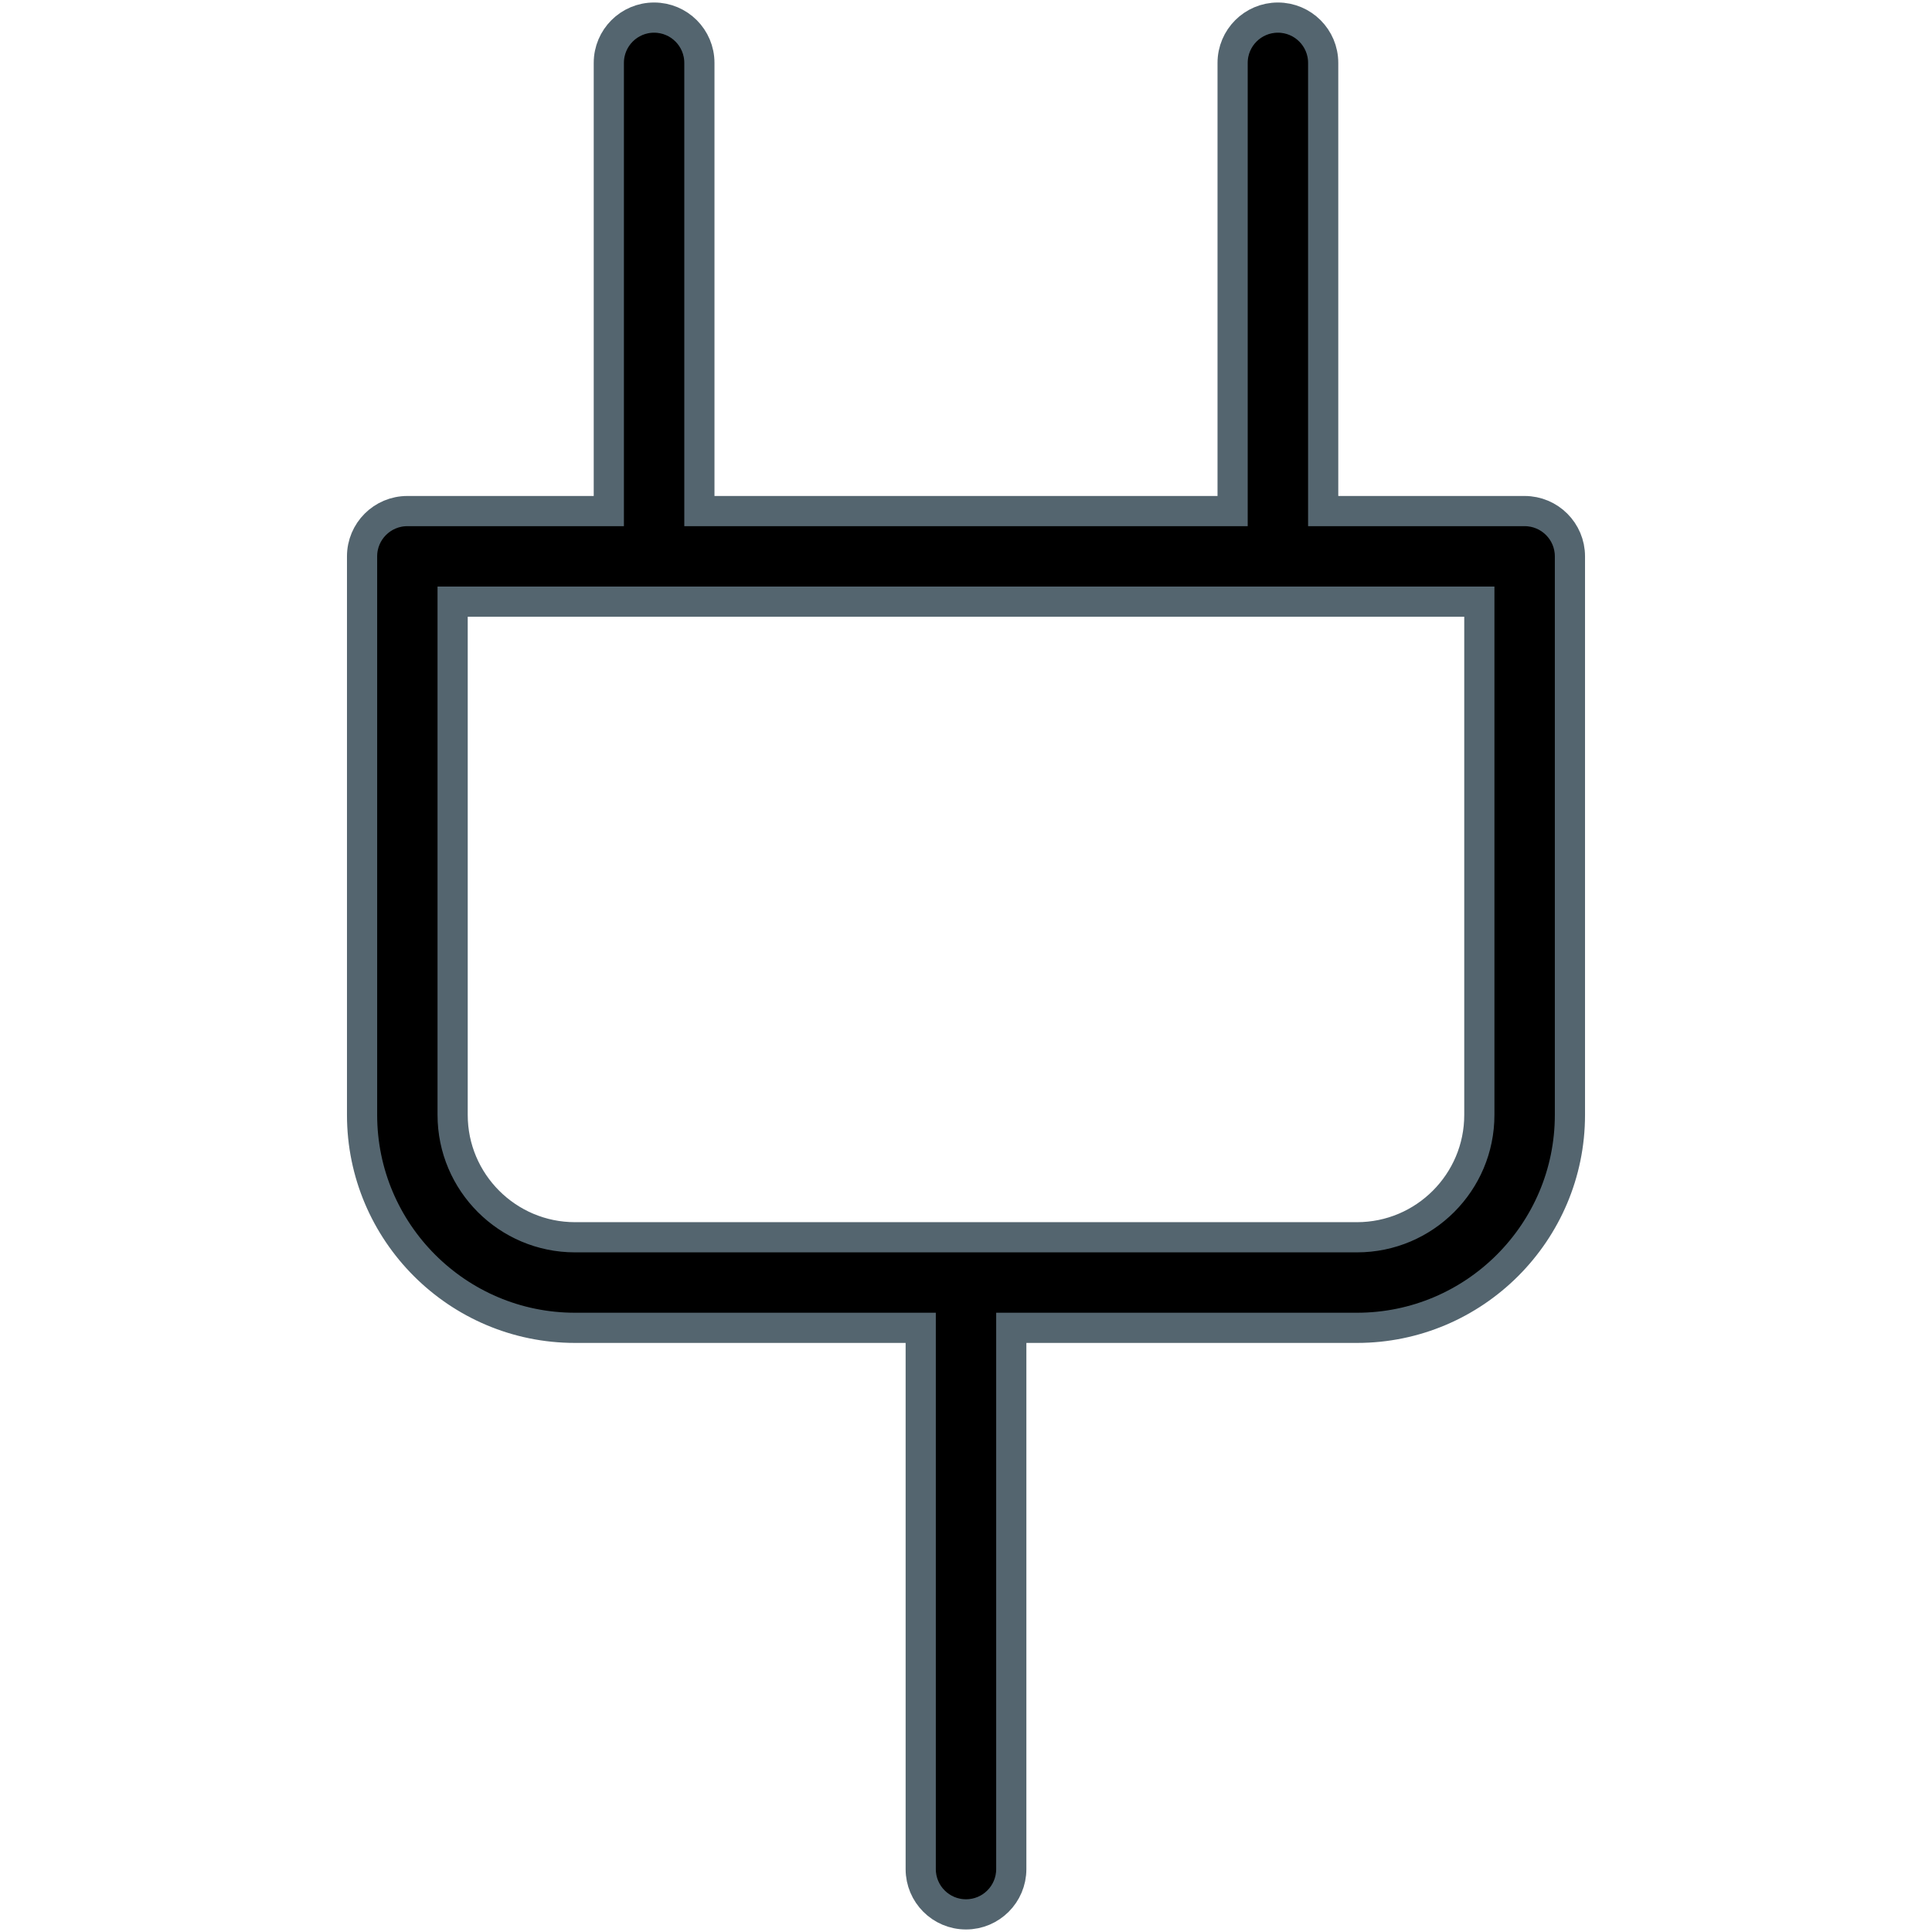
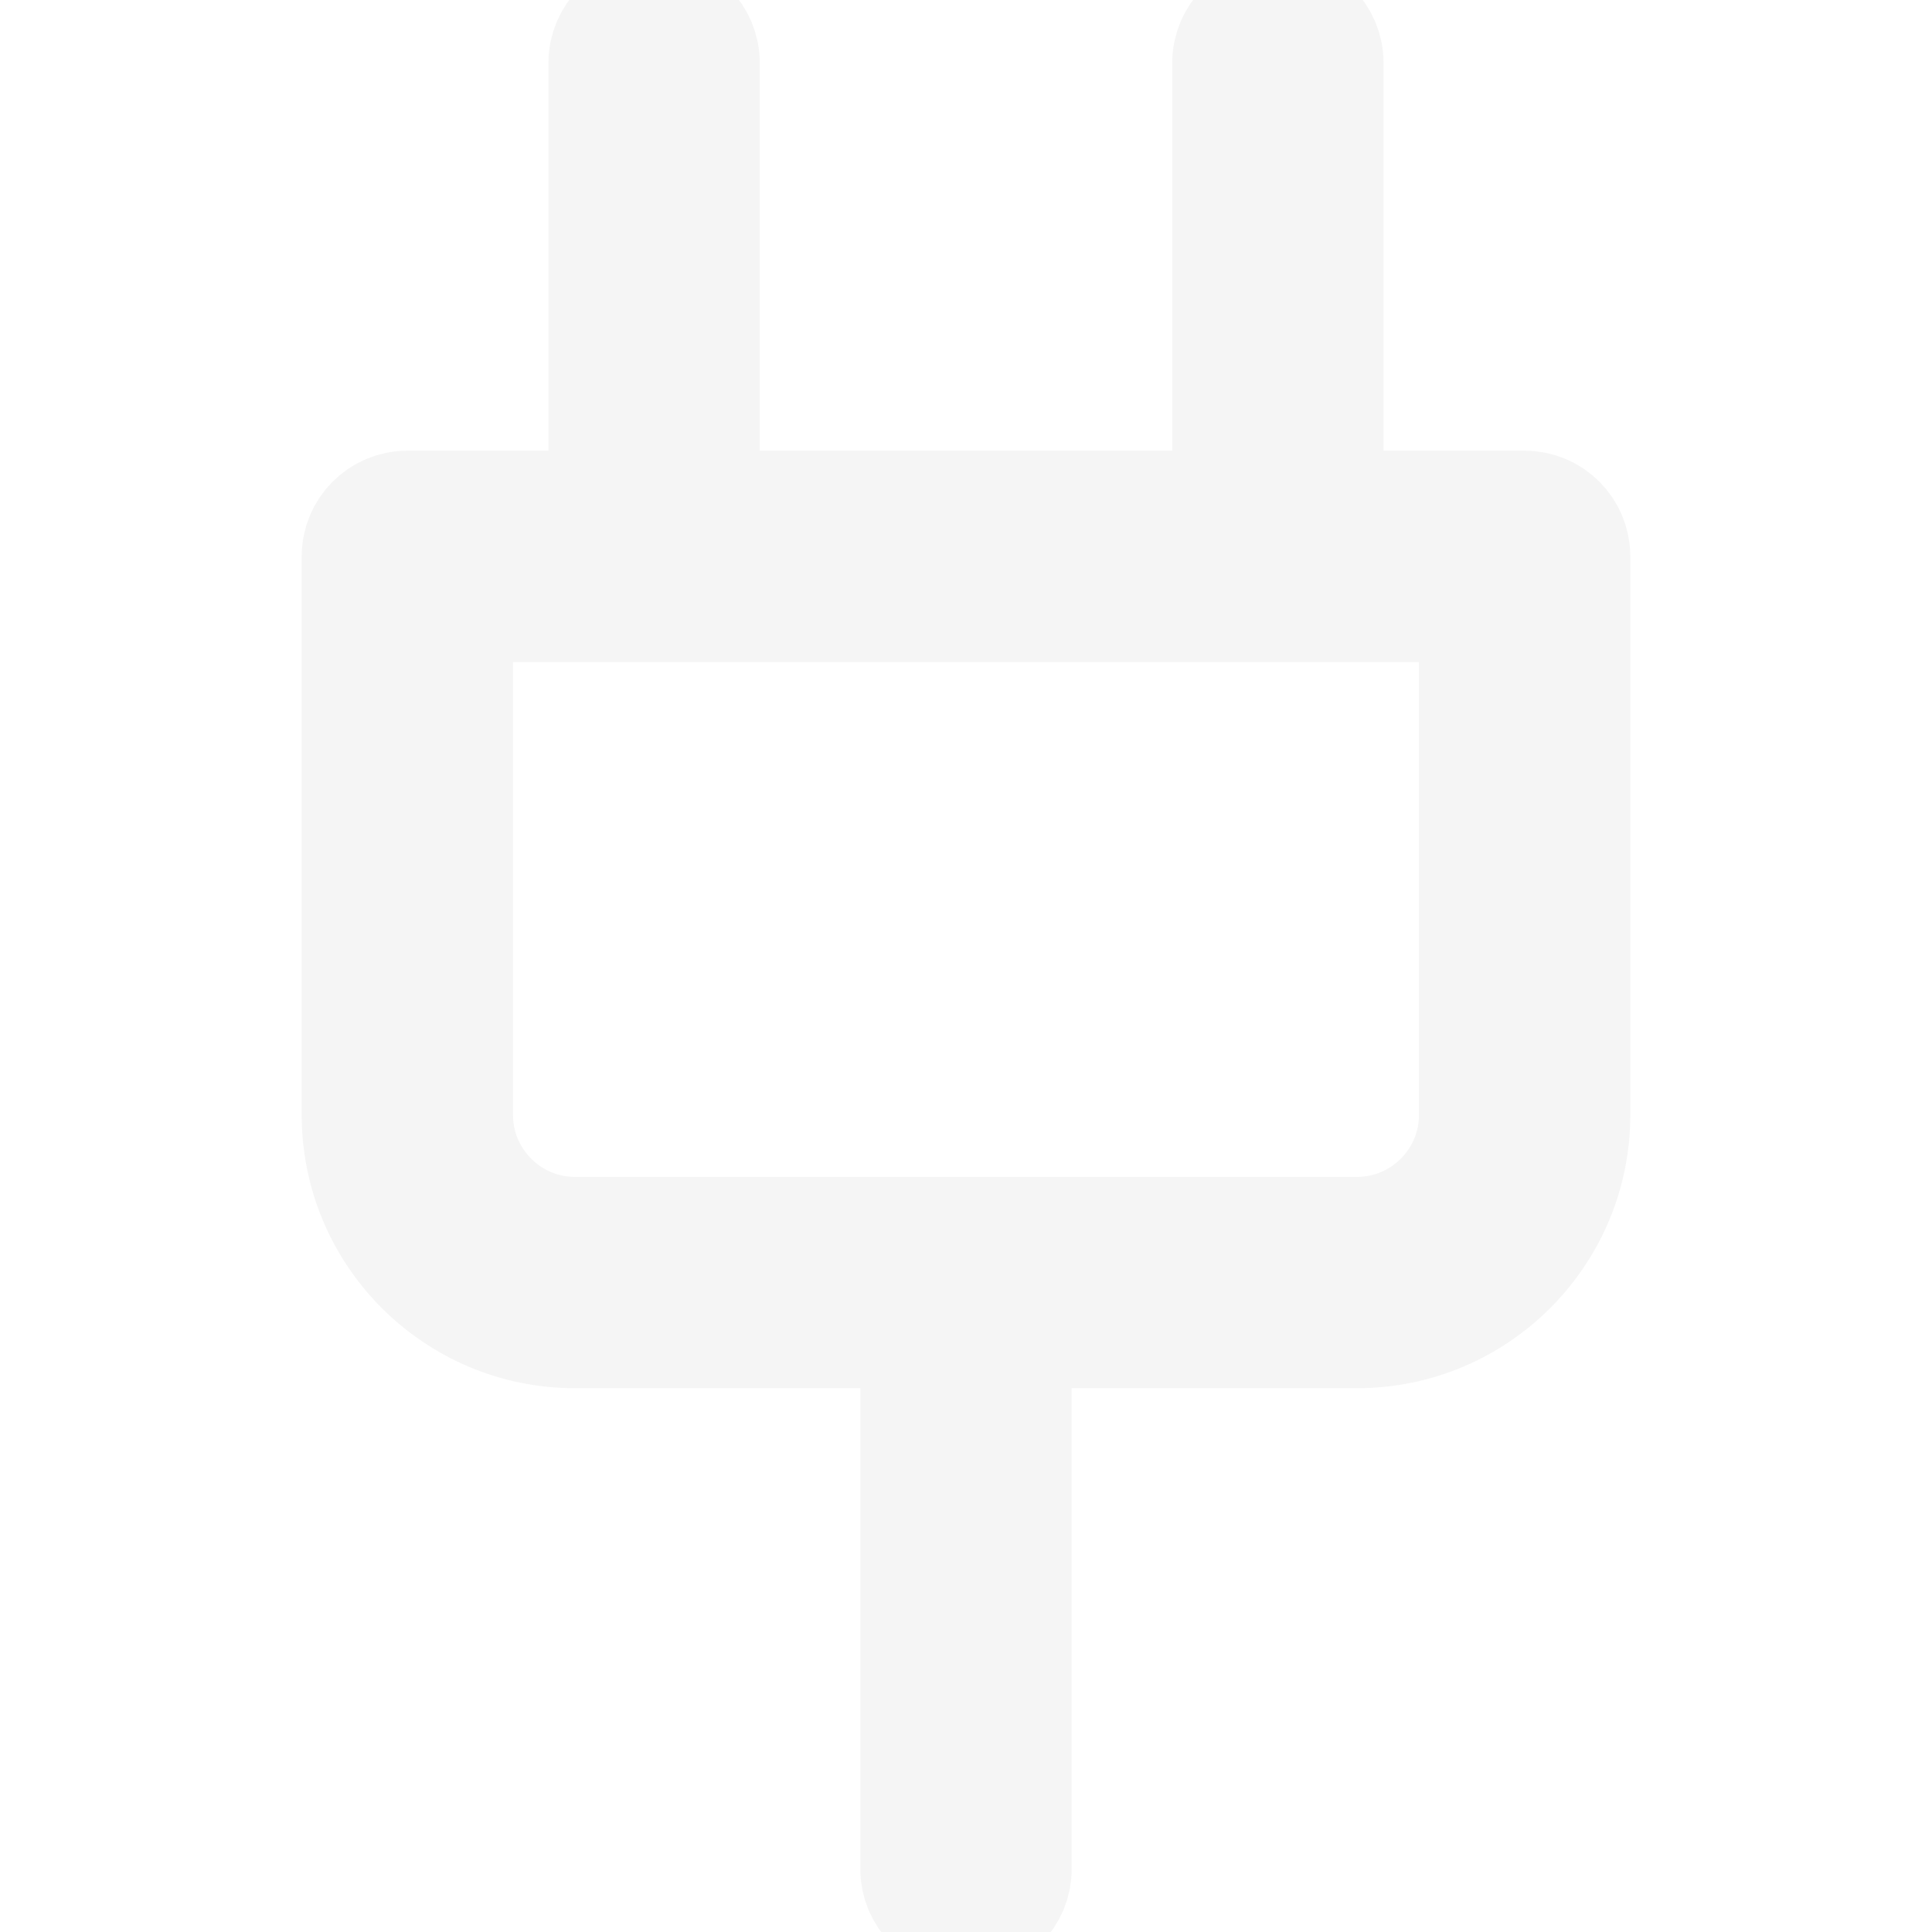
<svg xmlns="http://www.w3.org/2000/svg" enable-background="new 0 0 64 64" height="64px" id="Layer_1" version="1.1" viewBox="0 0 64 64" width="64px" stroke="#54656F" xml:space="preserve">
-   <path d="M50.506,16.93h-6.674V2.083c0-0.829-0.672-1.5-1.5-1.5s-1.5,0.671-1.5,1.5V16.93H23.168V2.083c0-0.829-0.671-1.5-1.5-1.5  s-1.5,0.671-1.5,1.5V16.93h-6.674c-0.829,0-1.5,0.671-1.5,1.5v18.503c0,3.889,3.164,7.053,7.052,7.053H30.5v17.93  c0,0.828,0.671,1.5,1.5,1.5s1.5-0.672,1.5-1.5v-17.93h11.453c3.889,0,7.053-3.164,7.053-7.053V18.43  C52.006,17.602,51.334,16.93,50.506,16.93z M44.953,40.986H19.046c-2.234,0-4.052-1.818-4.052-4.053V19.93h34.011v17.003  C49.006,39.168,47.188,40.986,44.953,40.986z" />
+   <path flll="#F5F5F5" stroke="#F5F5F5" stroke-width="4" d="M50.506,16.93h-6.674V2.083c0-0.829-0.672-1.5-1.5-1.5s-1.5,0.671-1.5,1.5V16.93H23.168V2.083c0-0.829-0.671-1.5-1.5-1.5  s-1.5,0.671-1.5,1.5V16.93h-6.674c-0.829,0-1.5,0.671-1.5,1.5v18.503c0,3.889,3.164,7.053,7.052,7.053H30.5v17.93  c0,0.828,0.671,1.5,1.5,1.5s1.5-0.672,1.5-1.5v-17.93h11.453c3.889,0,7.053-3.164,7.053-7.053V18.43  C52.006,17.602,51.334,16.93,50.506,16.93z M44.953,40.986H19.046c-2.234,0-4.052-1.818-4.052-4.053V19.93h34.011v17.003  C49.006,39.168,47.188,40.986,44.953,40.986z" />
</svg>
